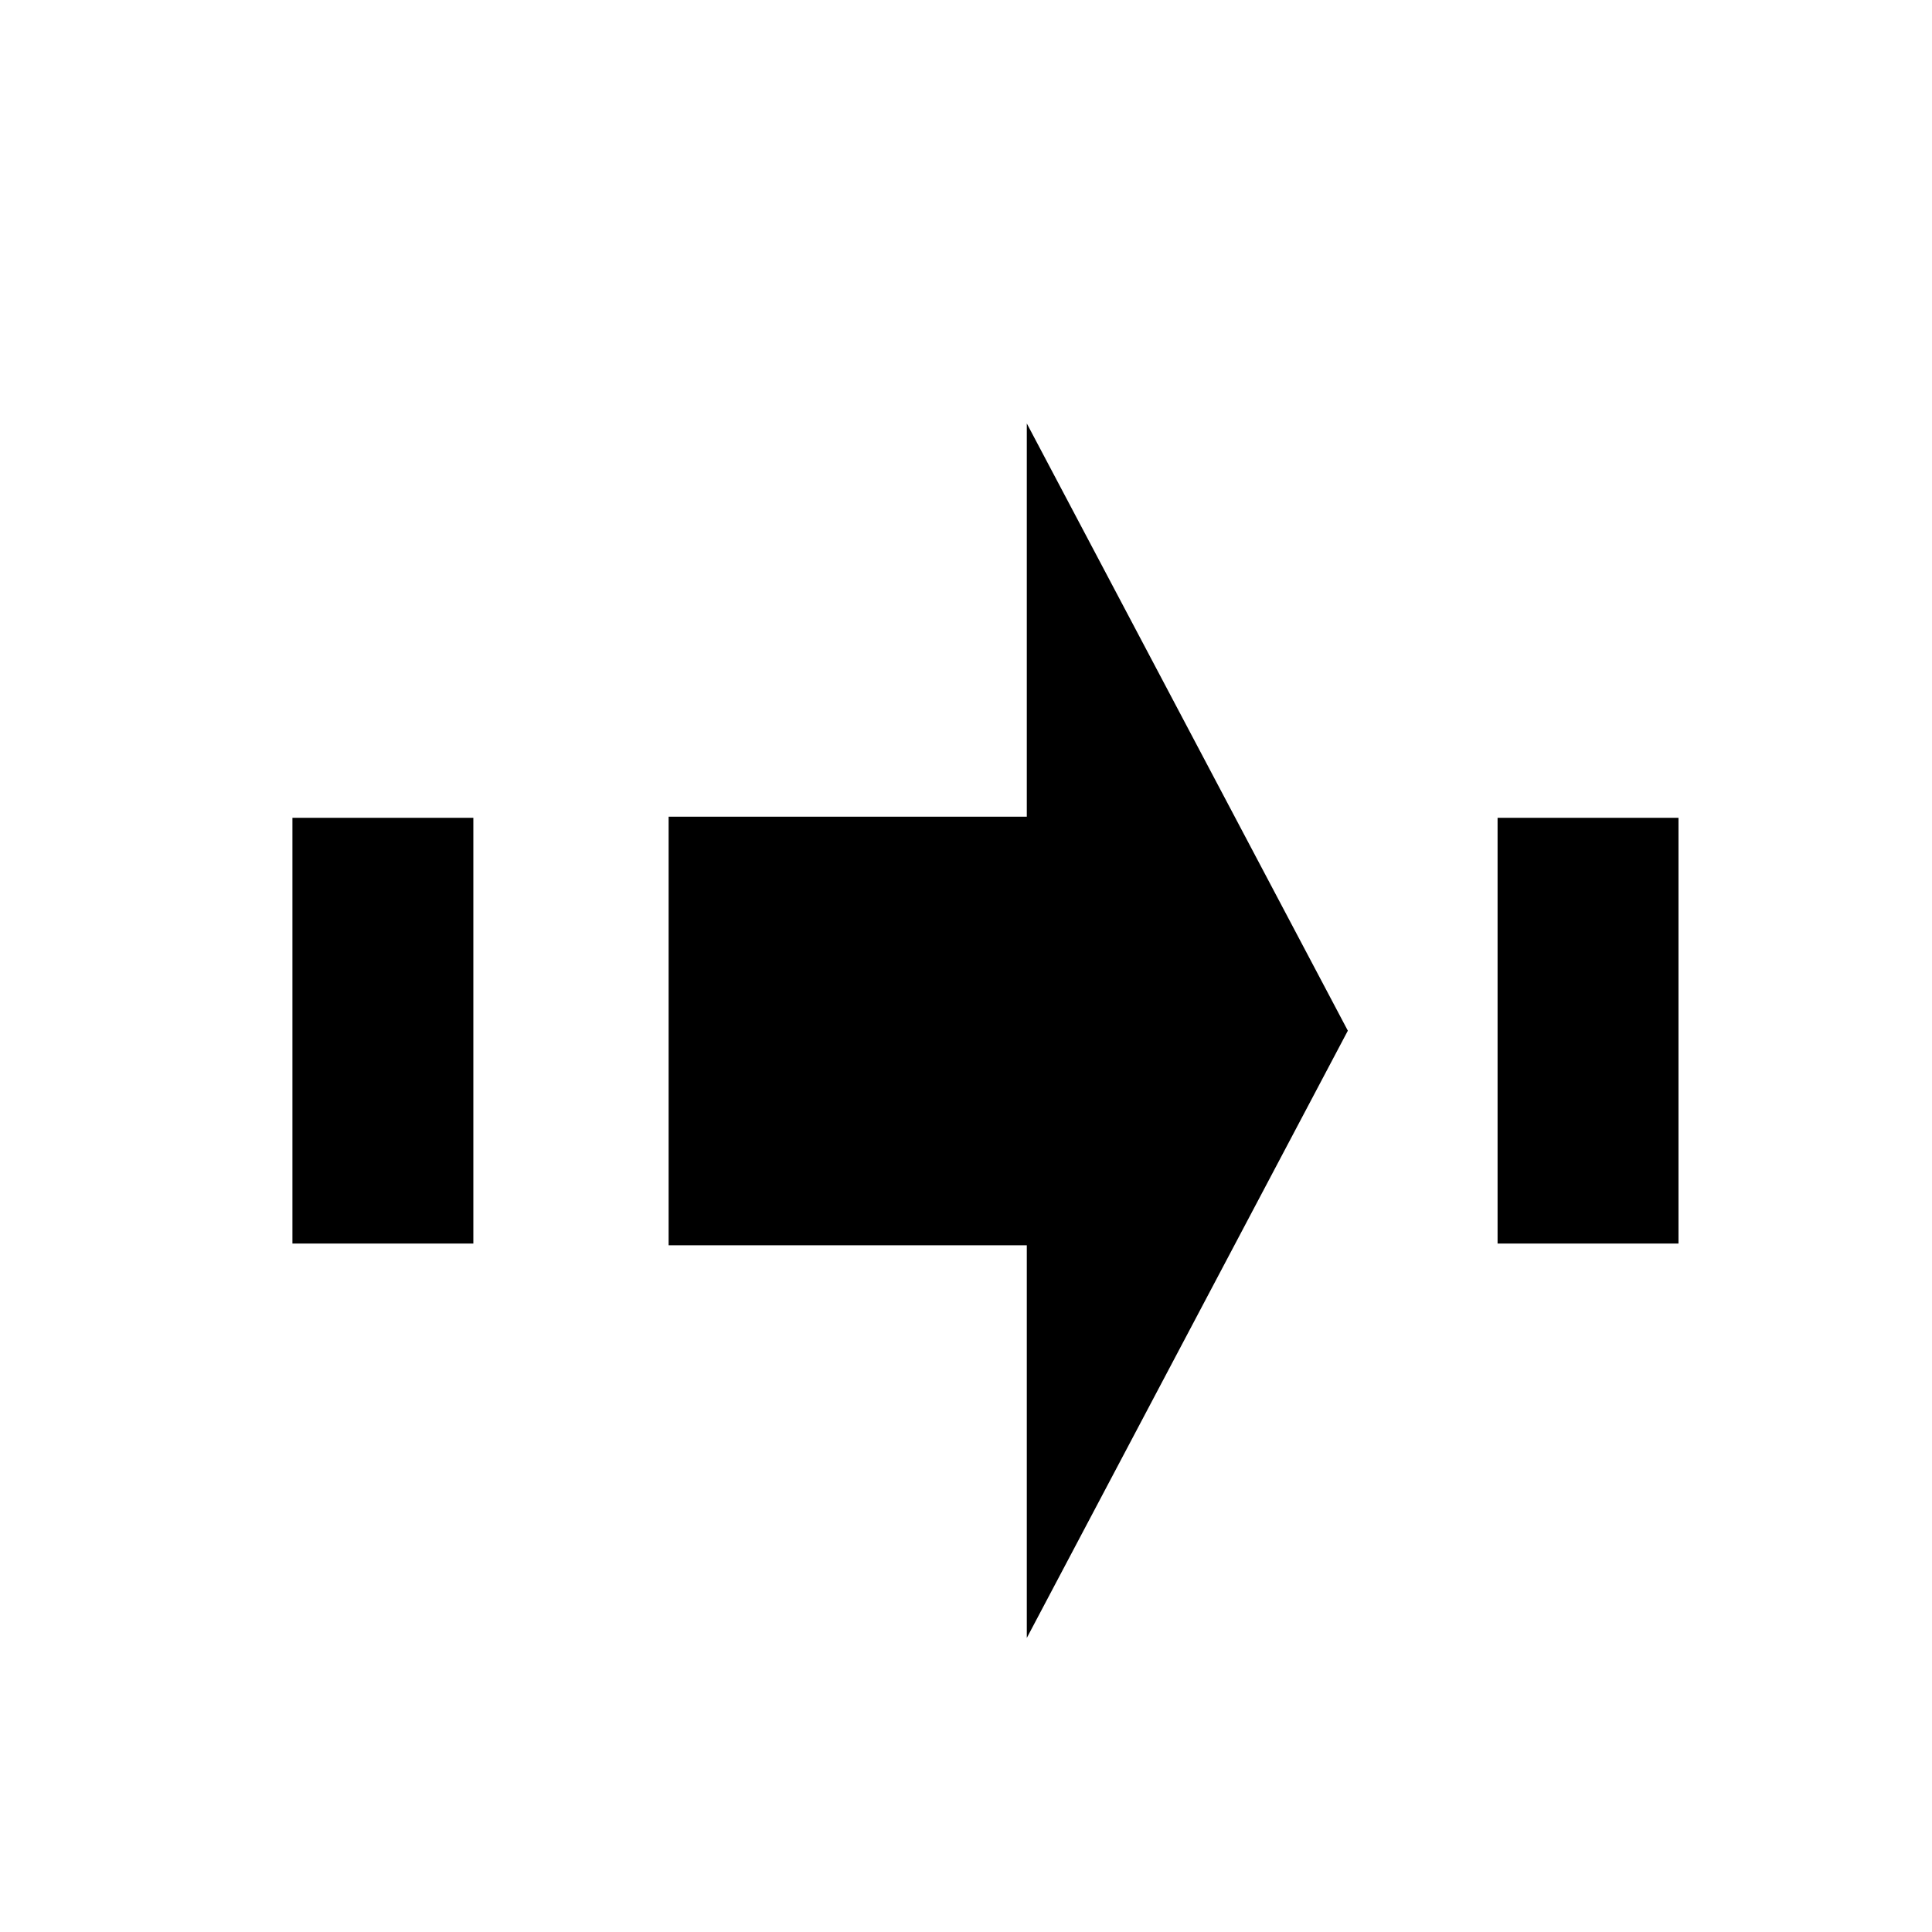
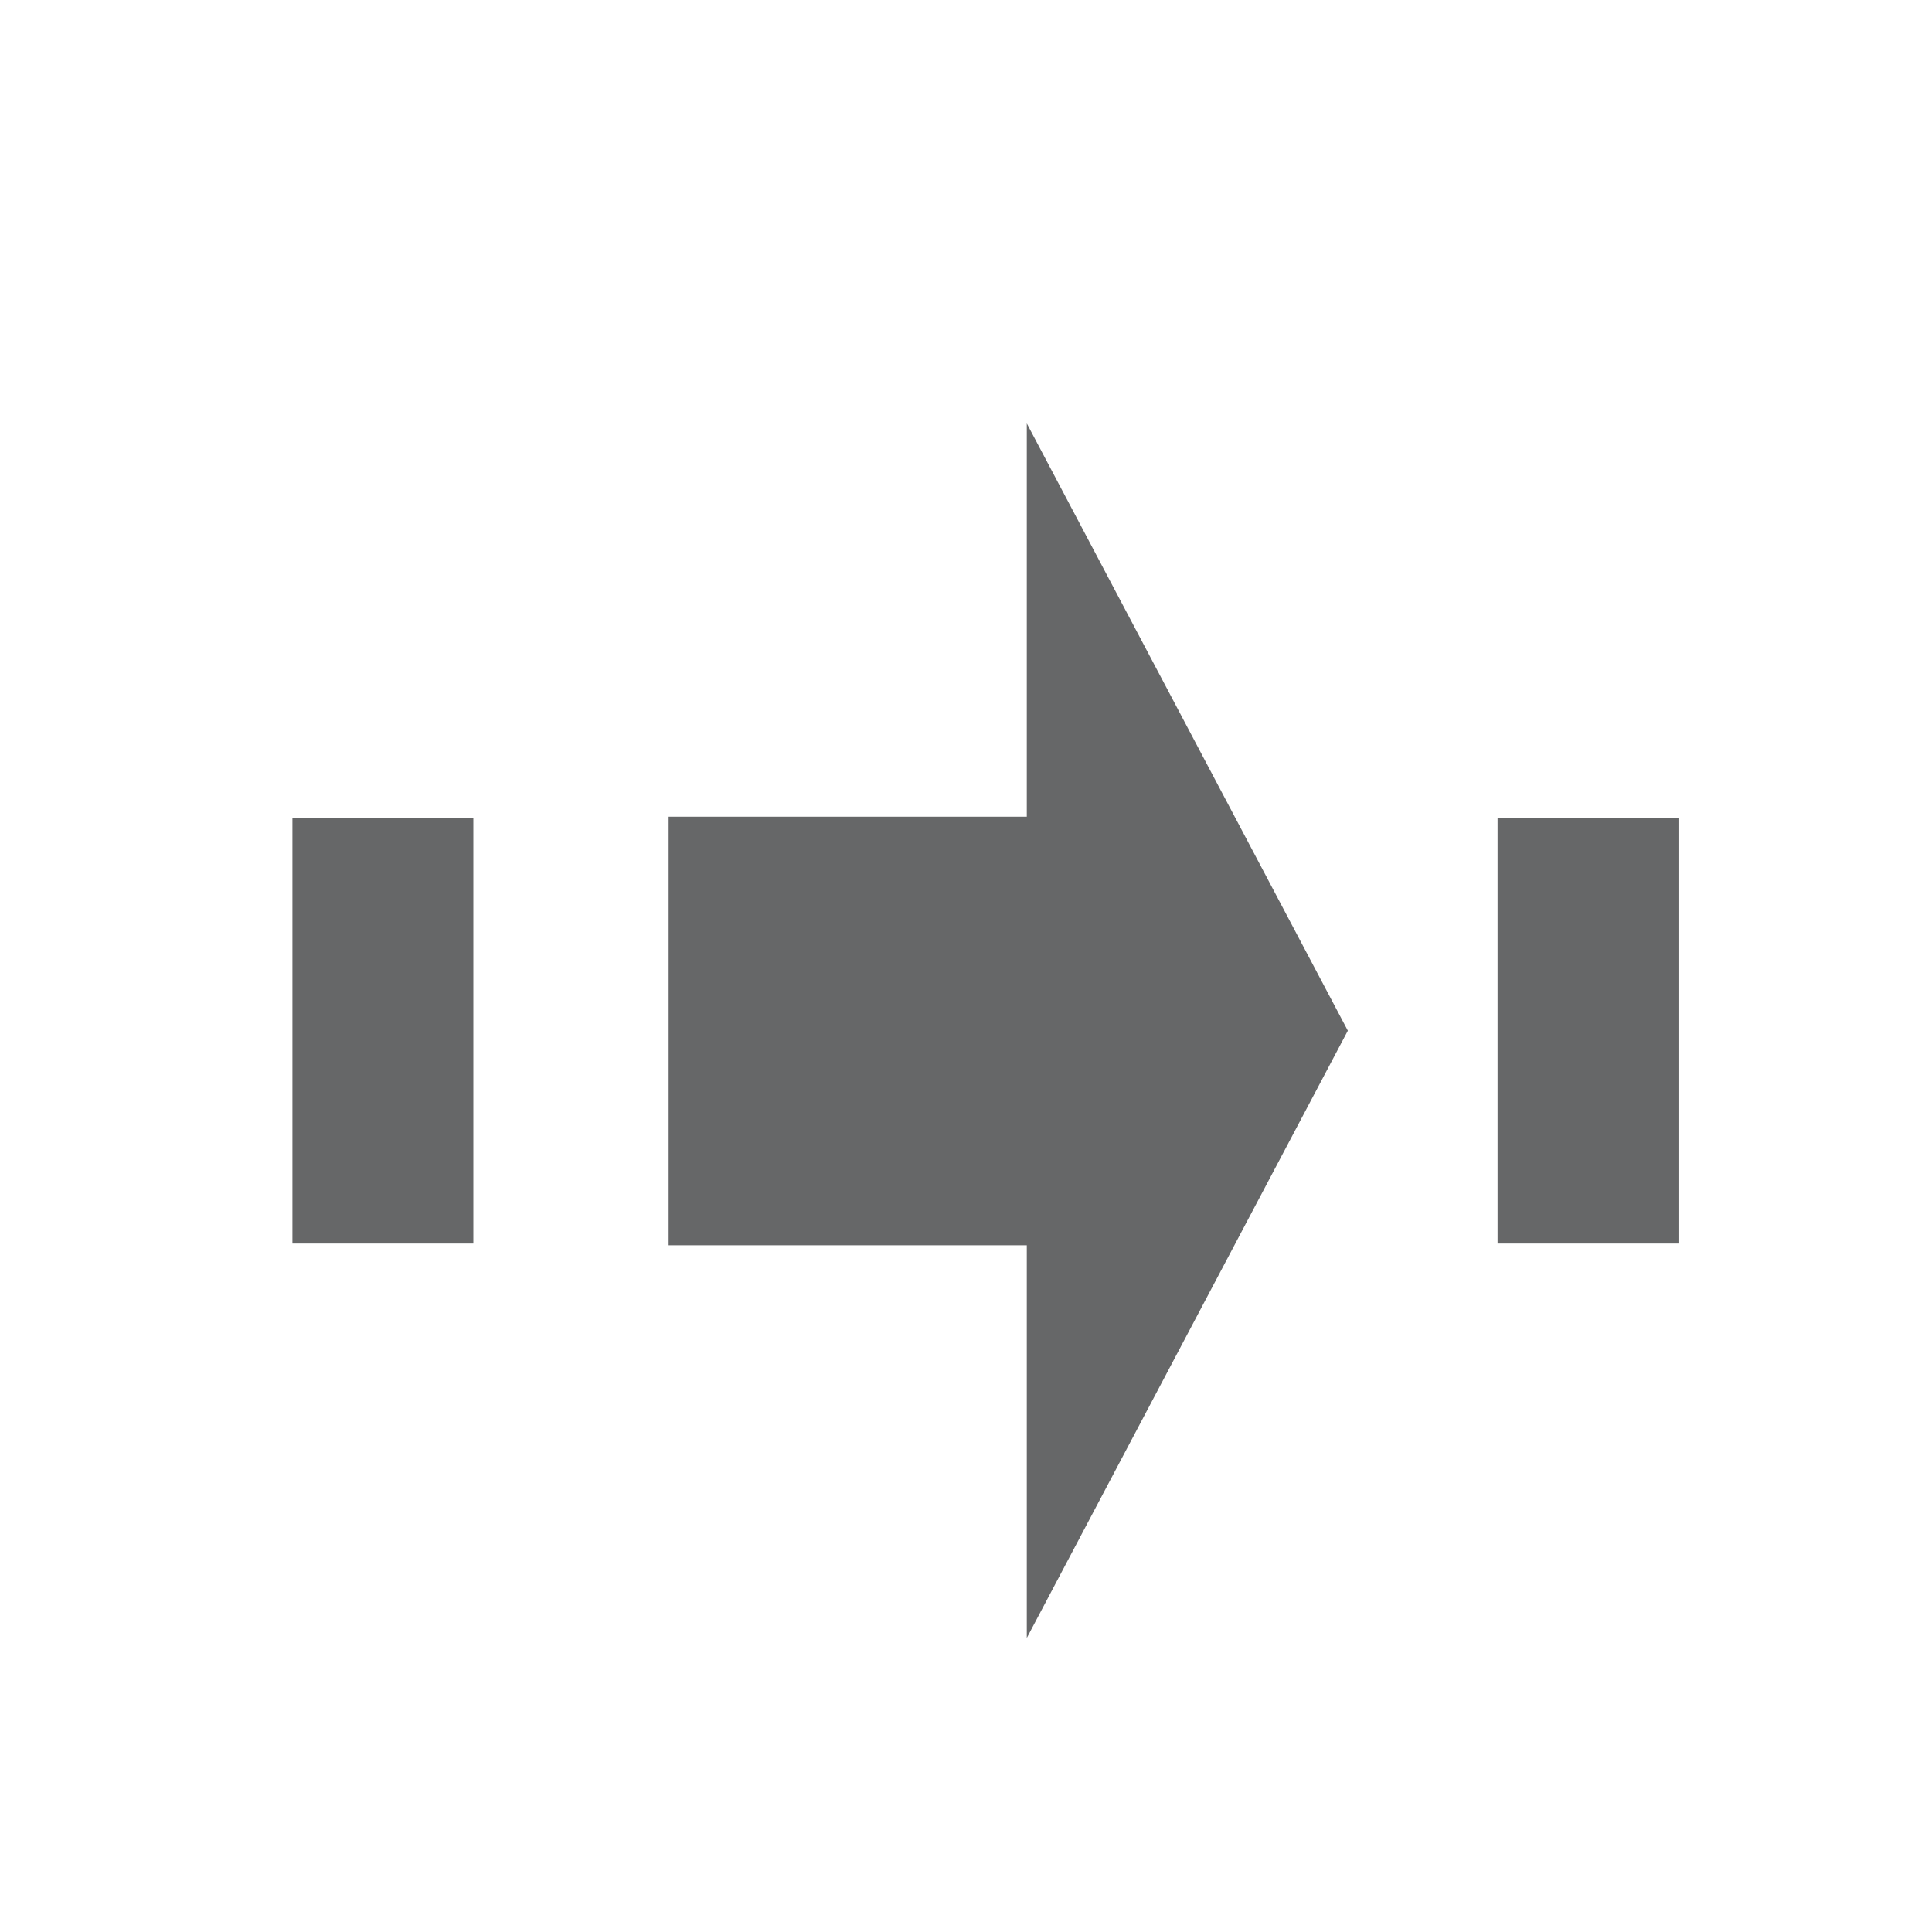
<svg xmlns="http://www.w3.org/2000/svg" xmlns:xlink="http://www.w3.org/1999/xlink" version="1.1" preserveAspectRatio="xMidYMid meet" viewBox="0 0 640 640" width="16" height="16">
  <defs>
-     <path d="M340.14 542.59L446.49 341.43L340.14 140.27L340.14 270.54L221.49 270.54L221.49 412.51L340.14 412.51L340.14 542.59Z" id="d1oDGVAFe" />
-     <path d="M96.87 270.91L156.8 270.91L156.8 411.94L96.87 411.94L96.87 270.91Z" id="jAV23GNKC" />
-     <path d="M496.09 270.91L556.02 270.91L556.02 411.94L496.09 411.94L496.09 270.91Z" id="eZP6CfXNb" />
+     <path d="M340.14 542.59L446.49 341.43L340.14 140.27L340.14 270.54L221.49 270.54L221.49 412.51L340.14 412.51L340.14 542.59Z" id="c41ksSRRdB" />
+     <path d="M496.09 270.91L556.02 270.91L556.02 411.94L496.09 411.94L496.09 270.91Z" id="aiRqS1ZSu" />
+     <path d="M96.87 270.91L156.8 270.91L156.8 411.94L96.87 411.94L96.87 270.91Z" id="cJUQlicXM" />
  </defs>
  <g>
    <g>
      <g>
-         <use xlink:href="#d1oDGVAFe" opacity="1" fill="#000000" fill-opacity="1" />
+         <use xlink:href="#c41ksSRRdB" opacity="1" fill="#666768" fill-opacity="1" />
        <g>
-           <use xlink:href="#d1oDGVAFe" opacity="1" fill-opacity="0" stroke="#000000" stroke-width="1" stroke-opacity="0" />
+           <use xlink:href="#c41ksSRRdB" opacity="1" fill-opacity="0" stroke="#000000" stroke-width="1" stroke-opacity="0" />
        </g>
      </g>
      <g>
-         <use xlink:href="#jAV23GNKC" opacity="1" fill="#000000" fill-opacity="1" />
+         <use xlink:href="#aiRqS1ZSu" opacity="1" fill="#666768" fill-opacity="1" />
      </g>
      <g>
-         <use xlink:href="#eZP6CfXNb" opacity="1" fill="#000000" fill-opacity="1" />
+         <use xlink:href="#cJUQlicXM" opacity="1" fill="#666768" fill-opacity="1" />
      </g>
    </g>
  </g>
</svg>
